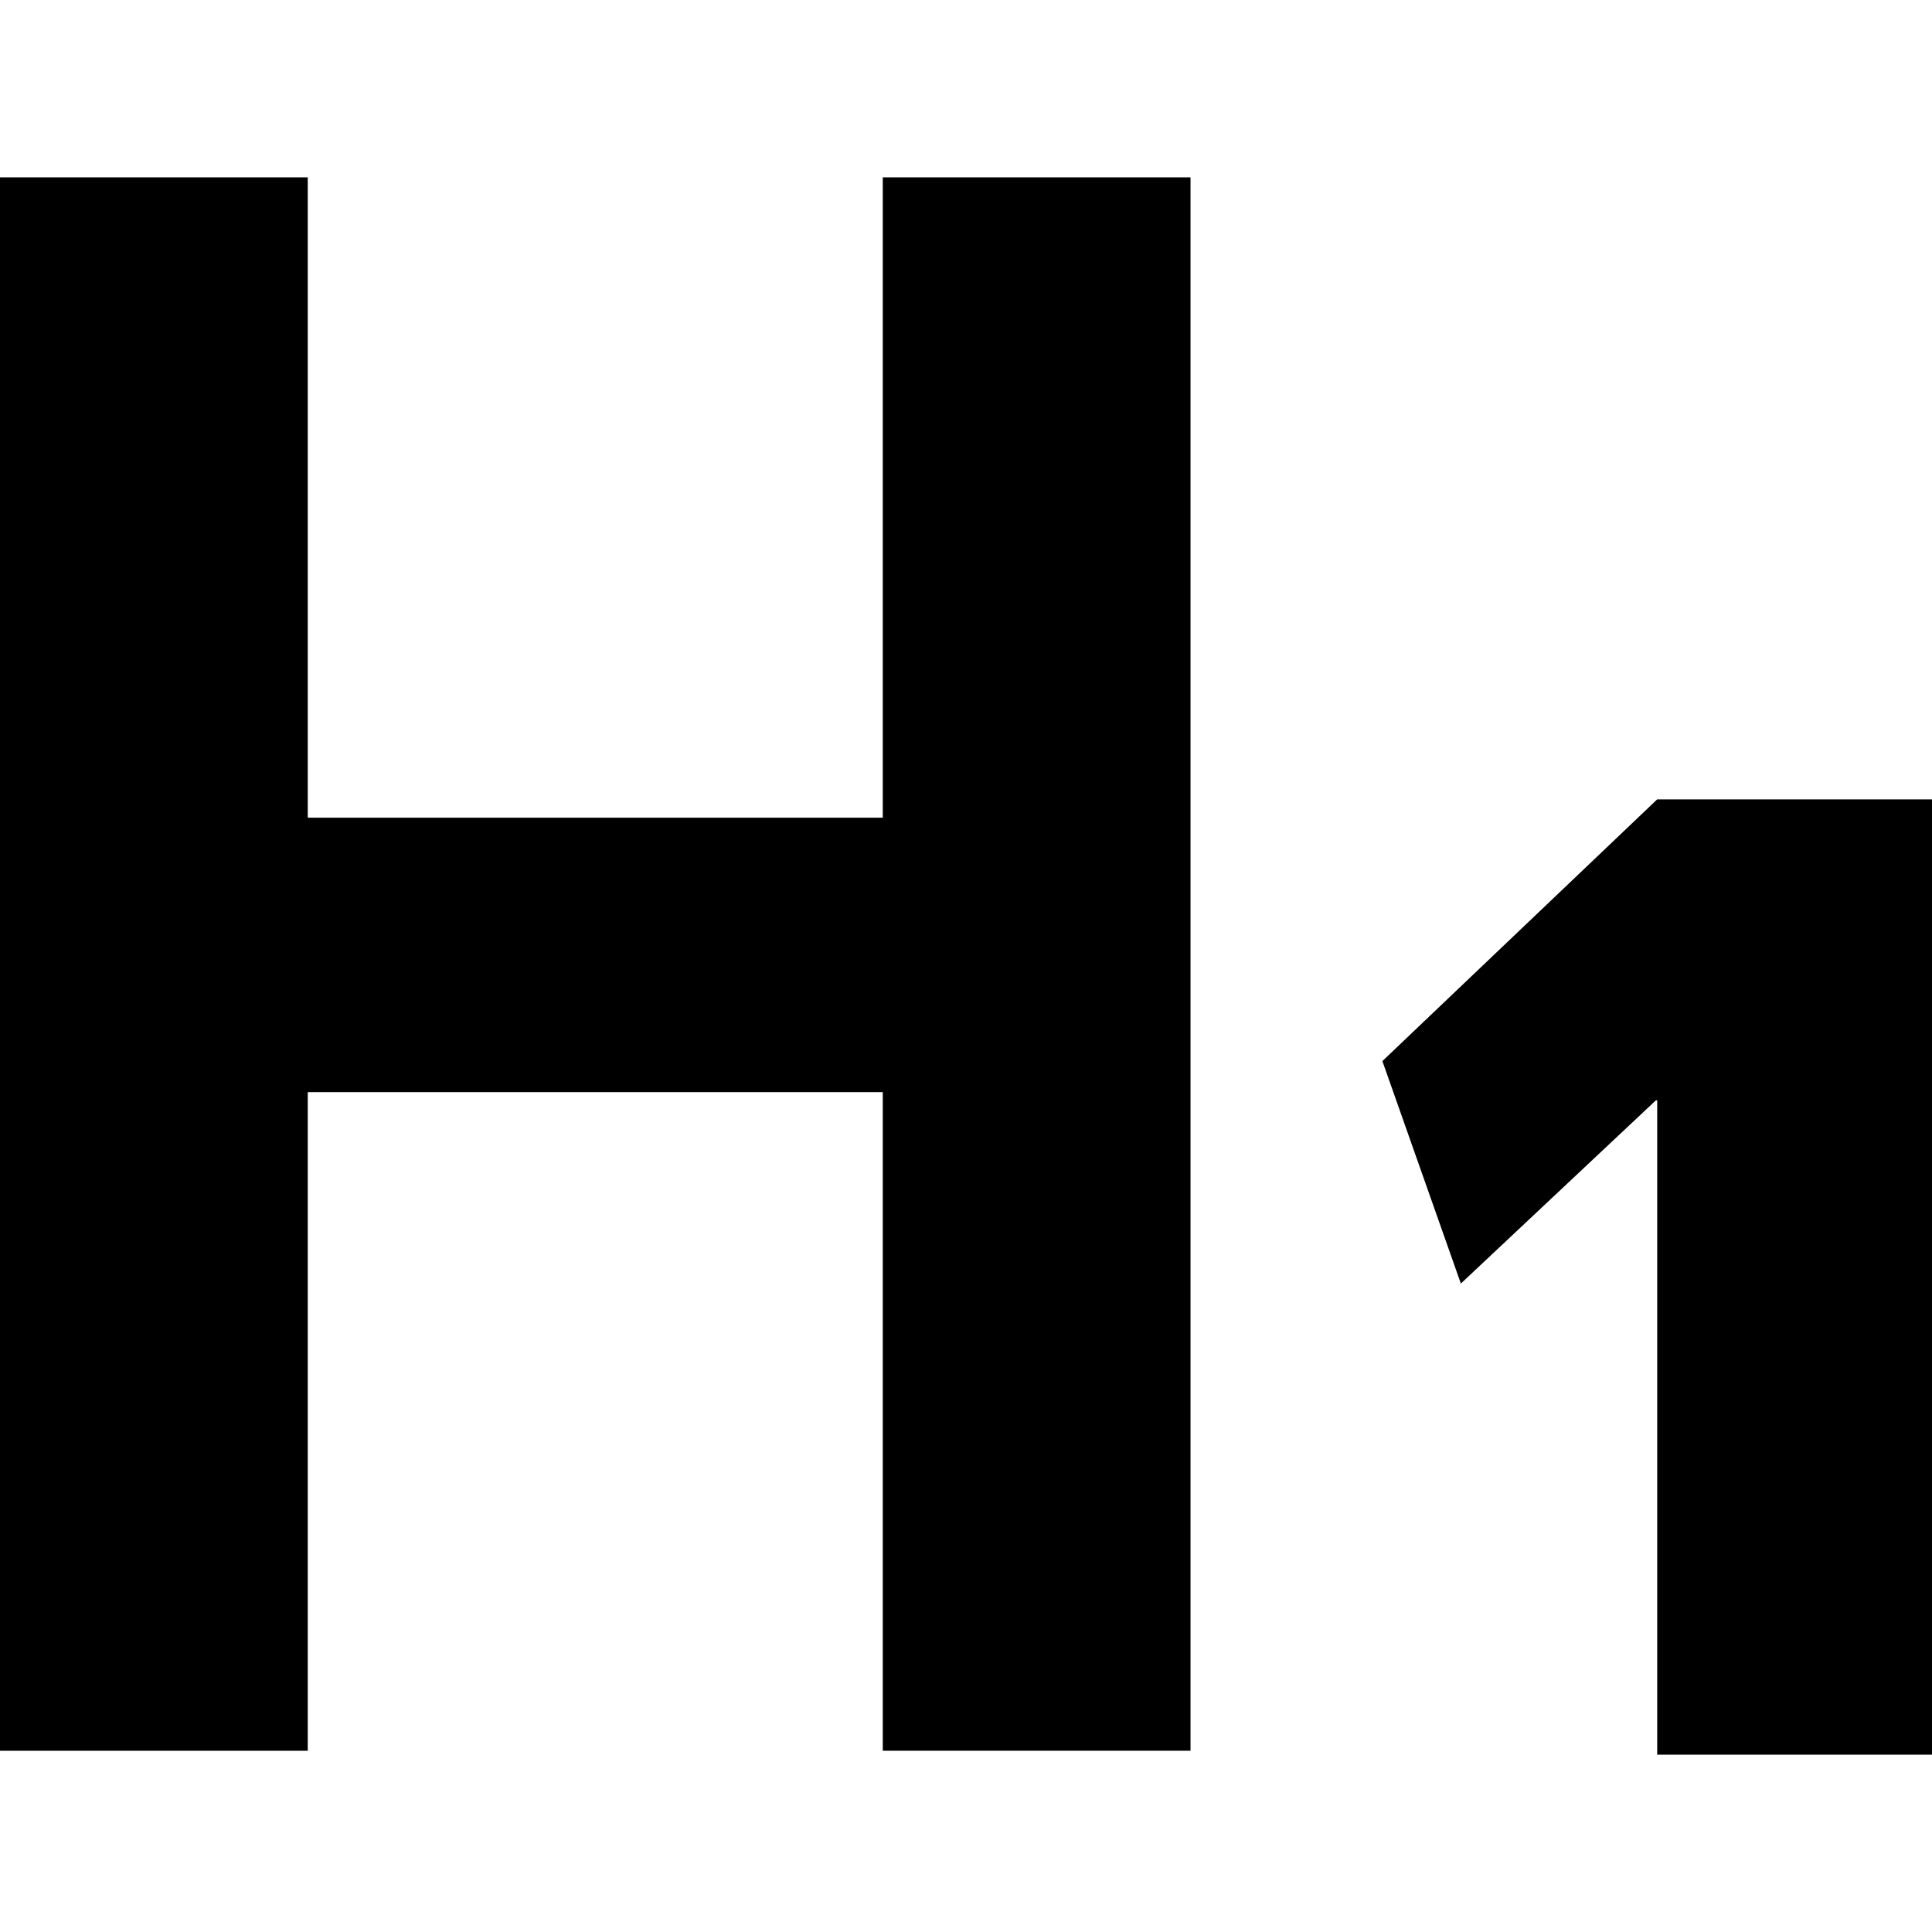
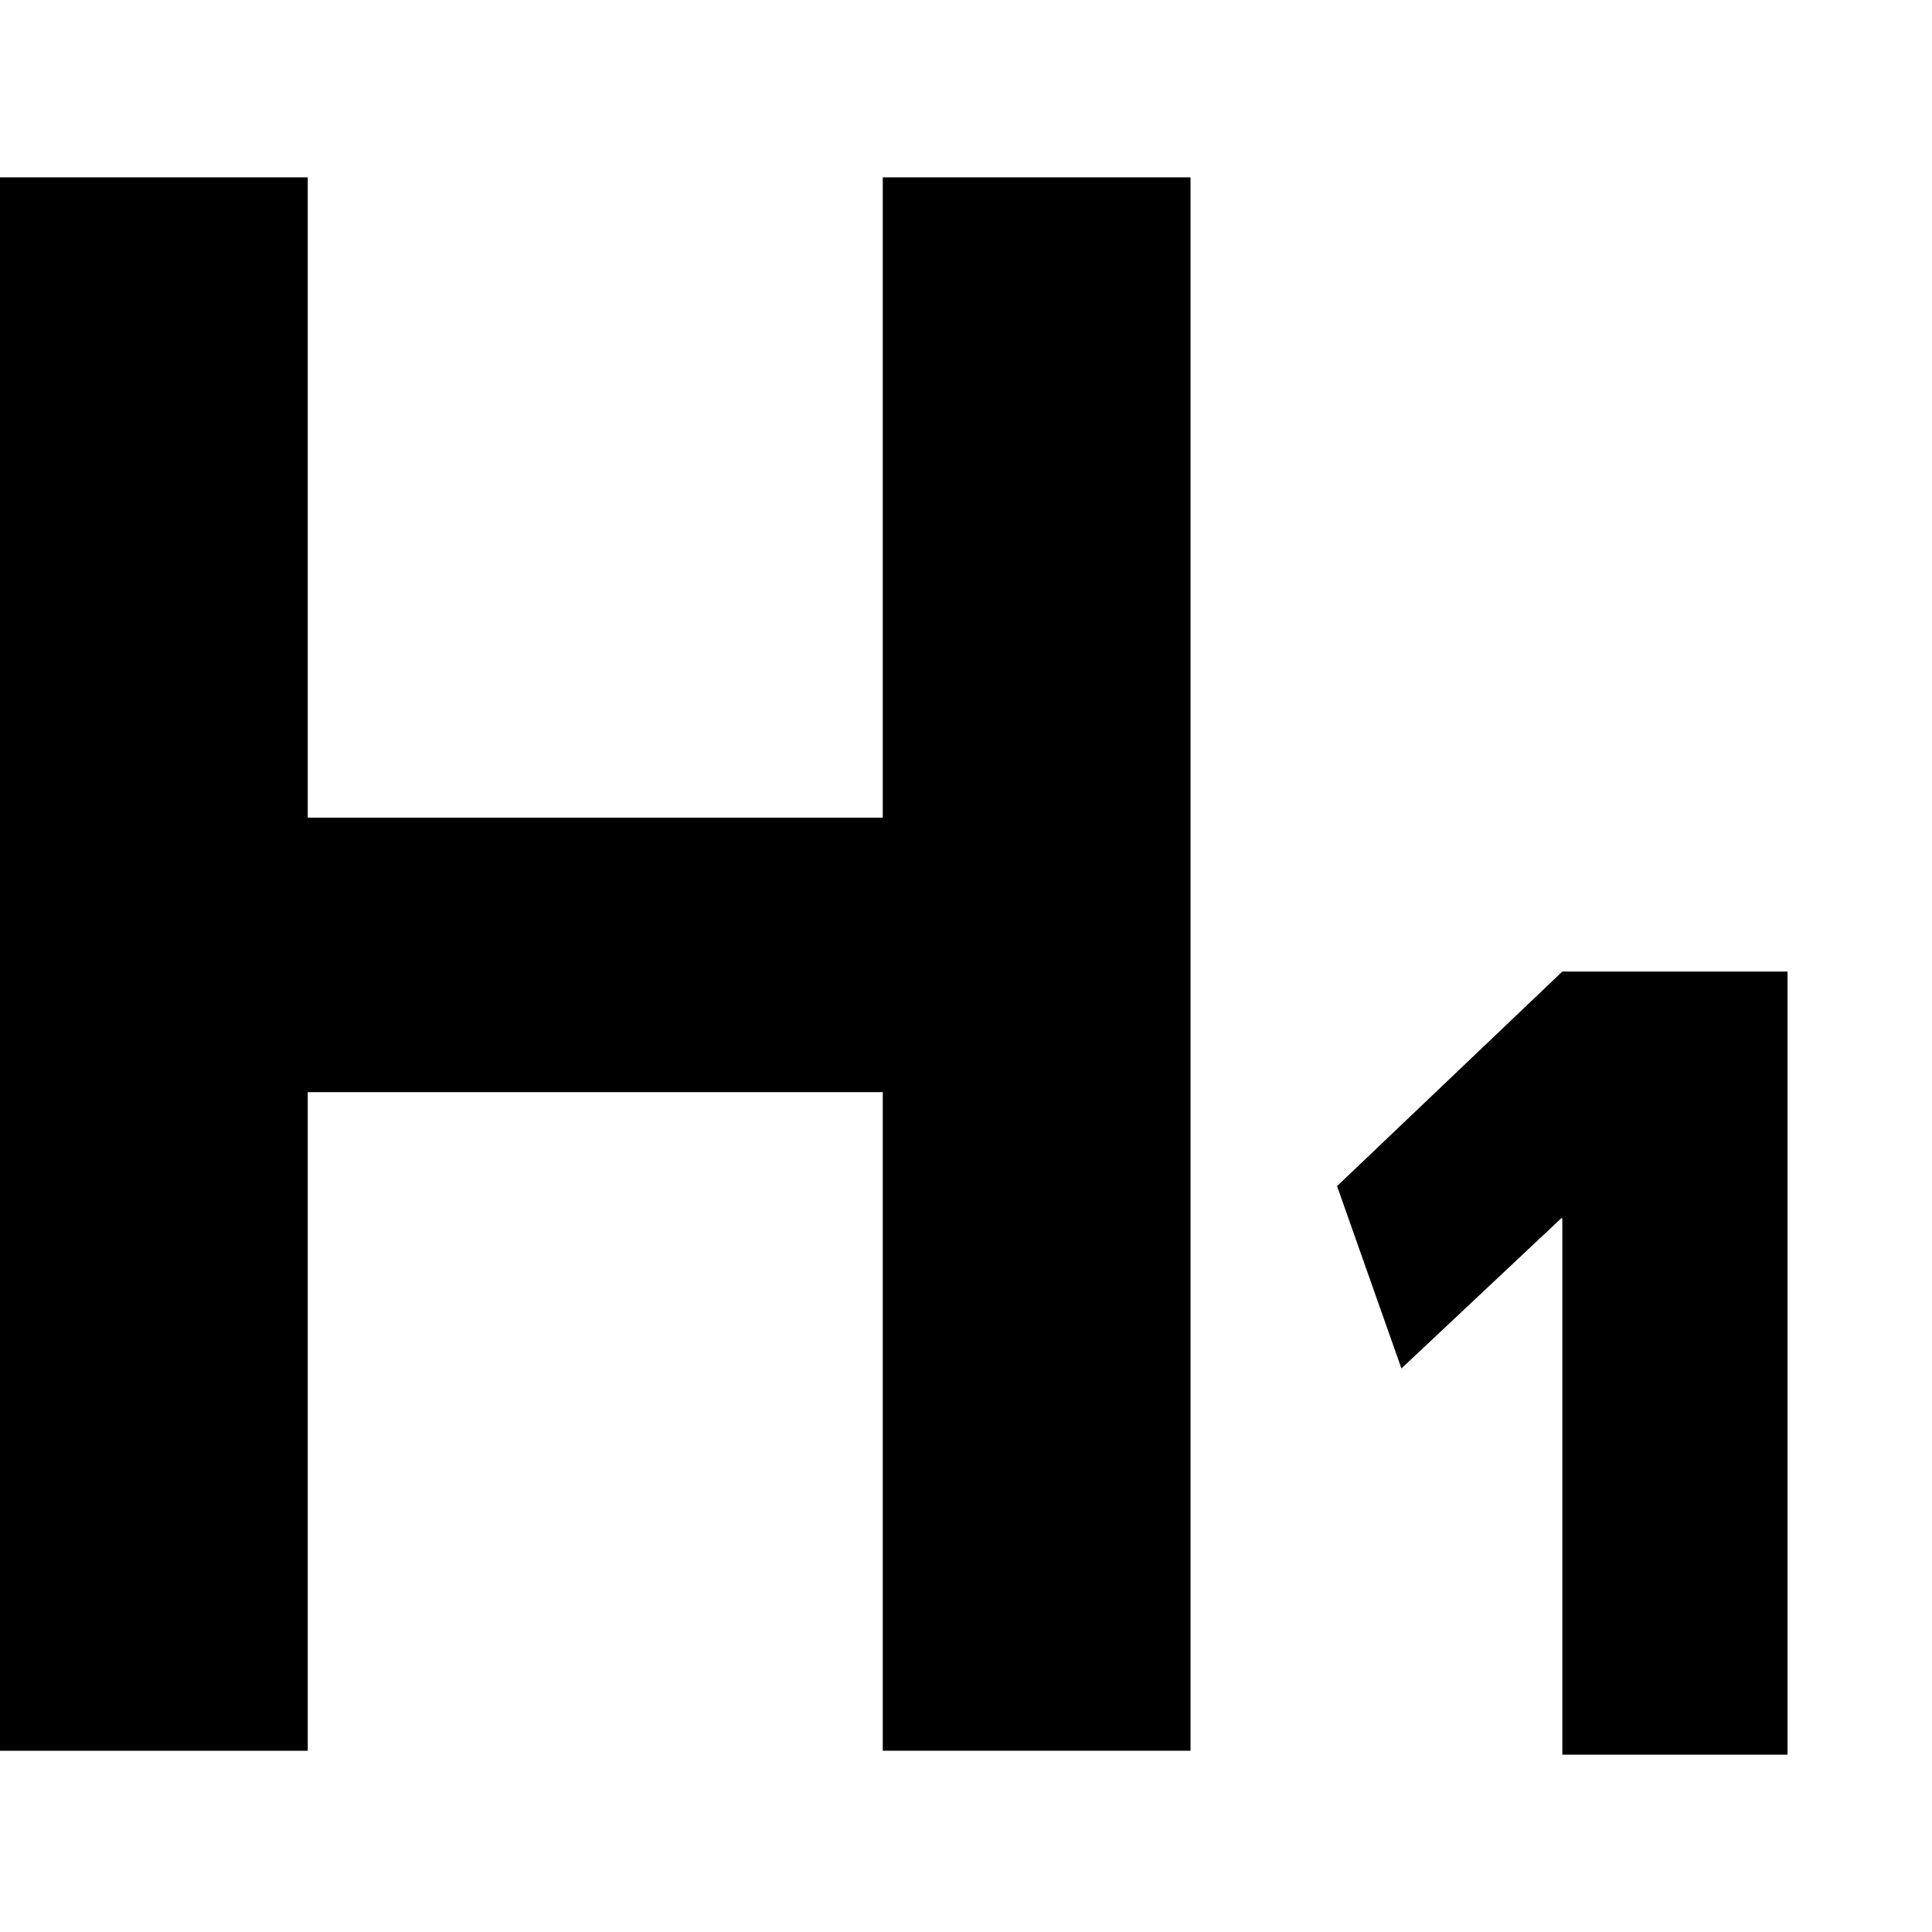
<svg xmlns="http://www.w3.org/2000/svg" width="1792" height="1792" viewBox="0 0 1792 1792">
-   <g id="ab2bd540-dba9-40d4-a58b-df1d6e389768" data-name="ラベル">
-     <path d="M1537.11,1020.61h-1.22L1355,1190.54,1282.21,984.2l254.9-242.76H1792V1627.5H1537.11Z" />
+   <g id="b33cd0de-98d7-4e0c-a58f-e79f133ba8e2" data-name="ラベル">
+     <path d="M1449.11,1130h-1l-148.24,139.29-59.7-169.13,208.94-199H1658V1627.5H1449.11Z" />
    <path d="M818.8,1013H285.45v610.9H0V164.5H285.45V758.43H818.8V164.5h285.45V1623.87H818.8Z" />
  </g>
</svg>
